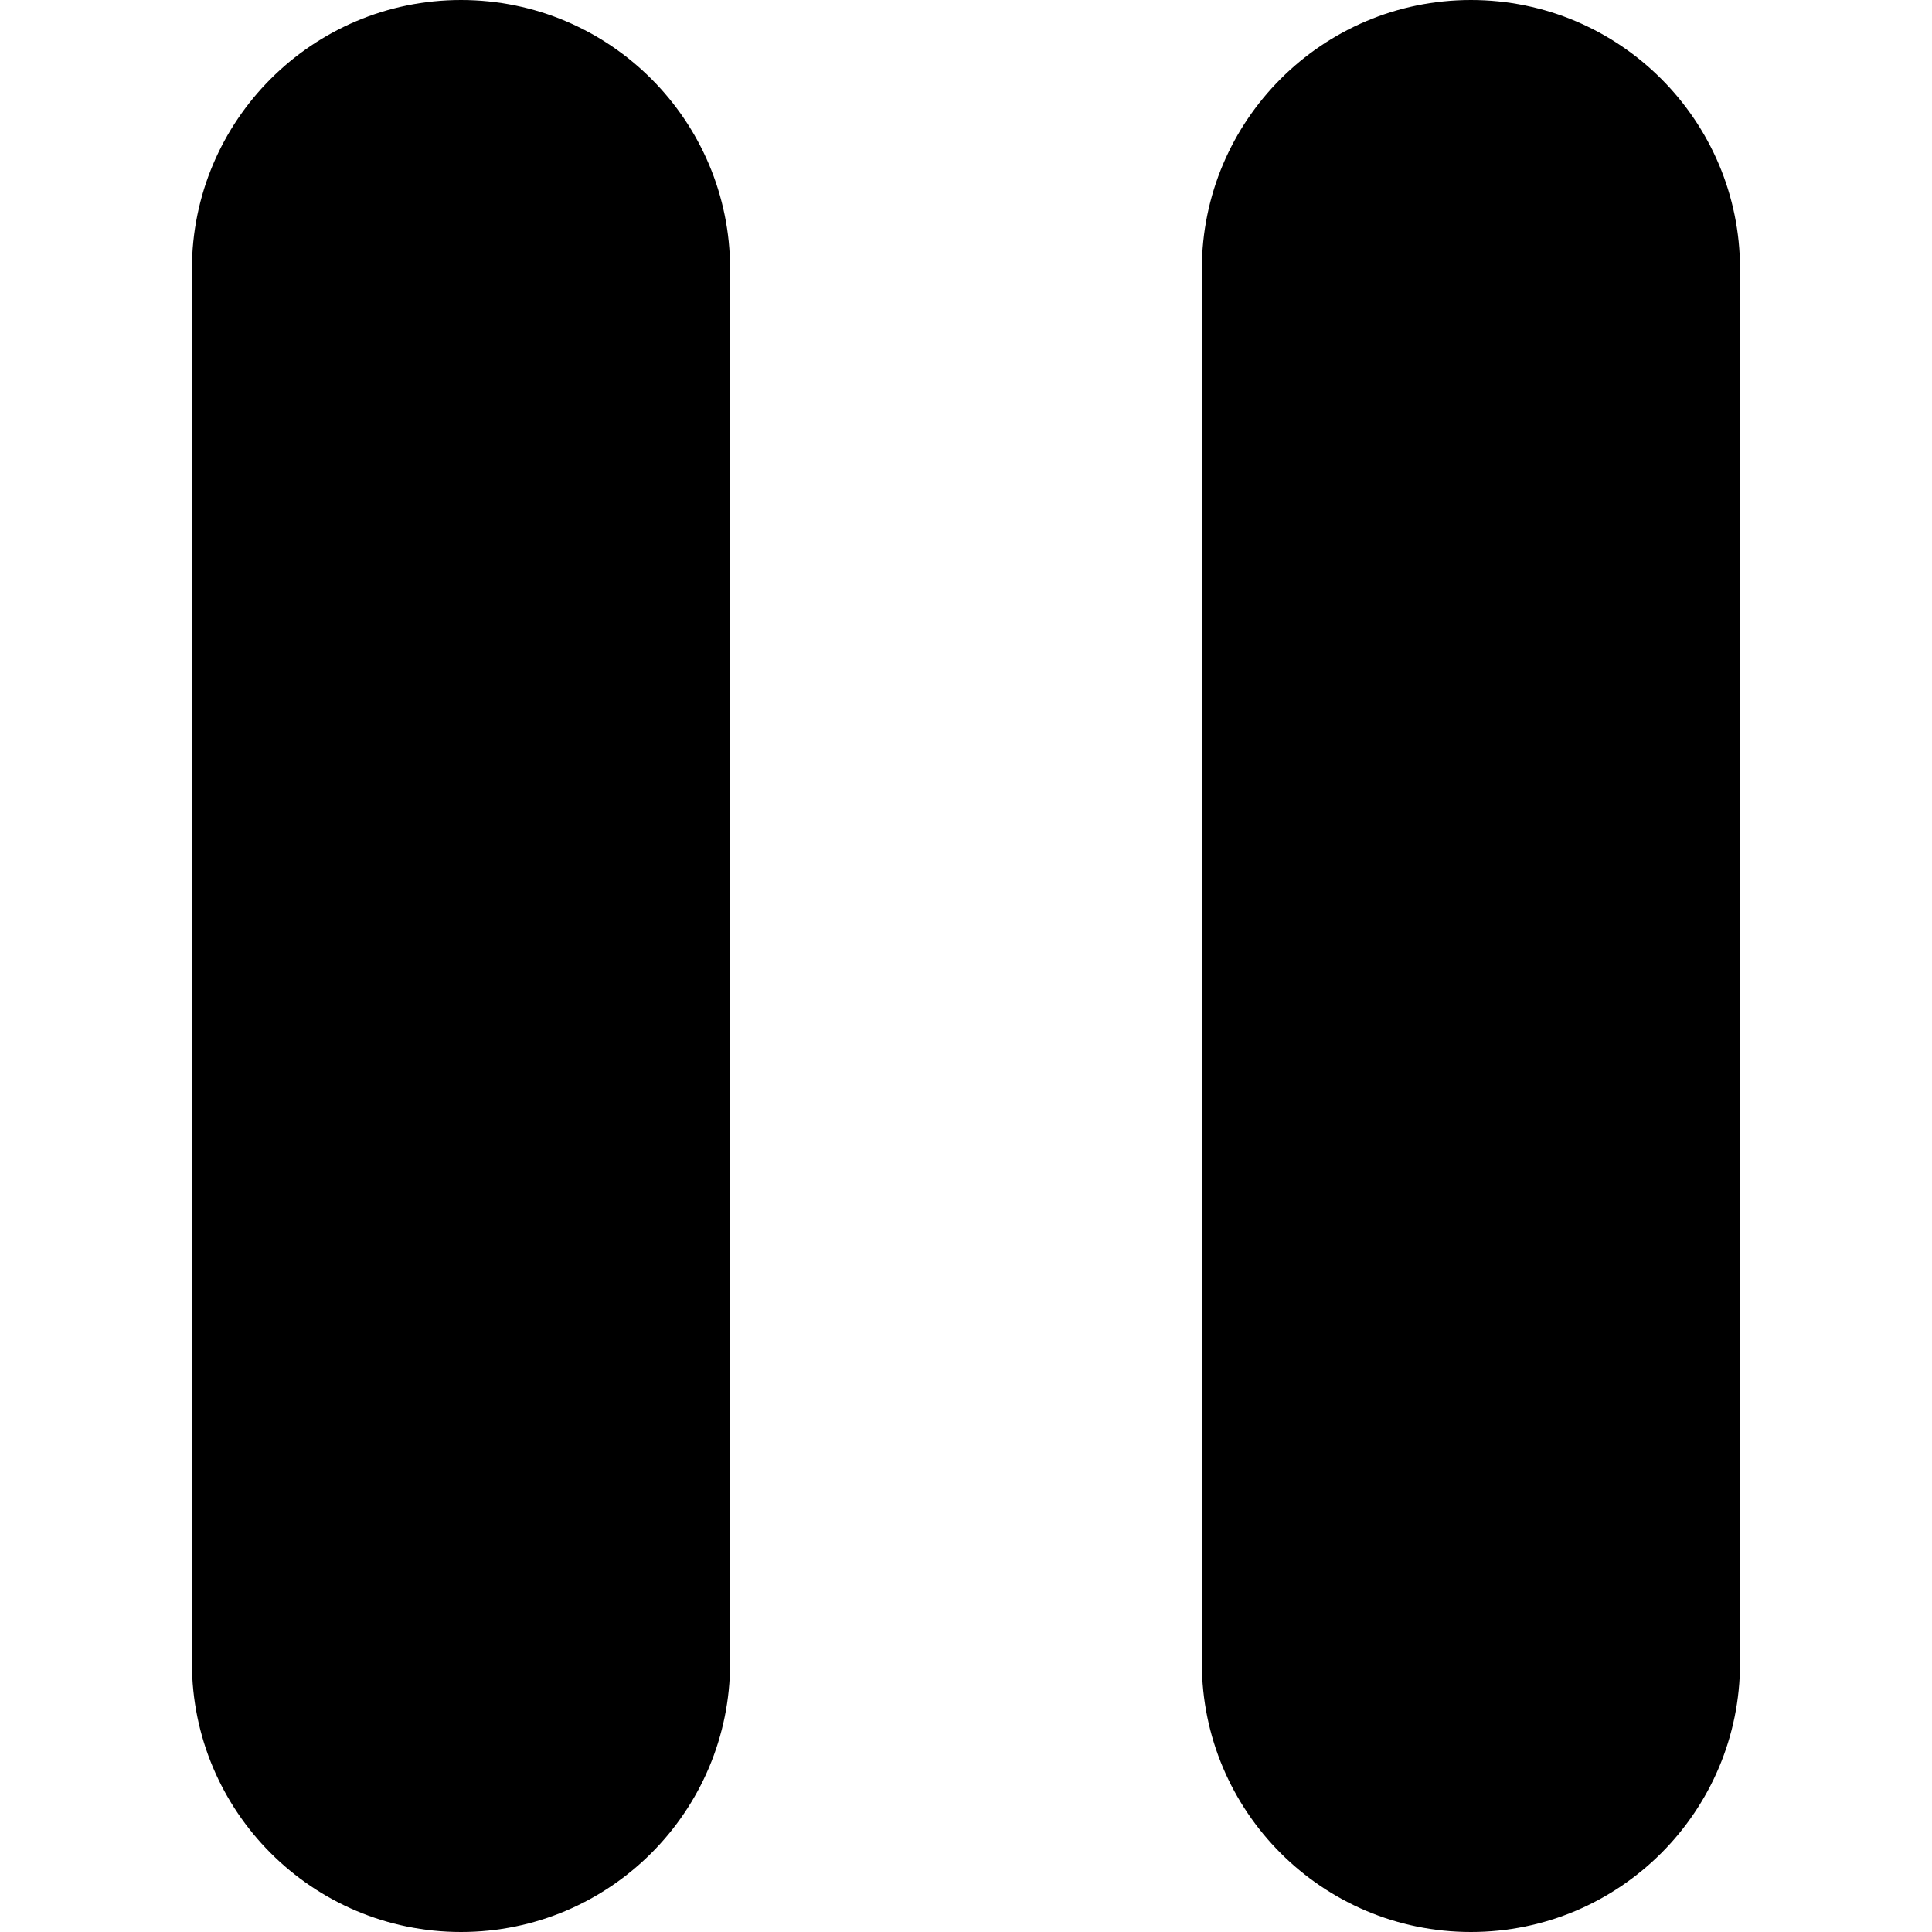
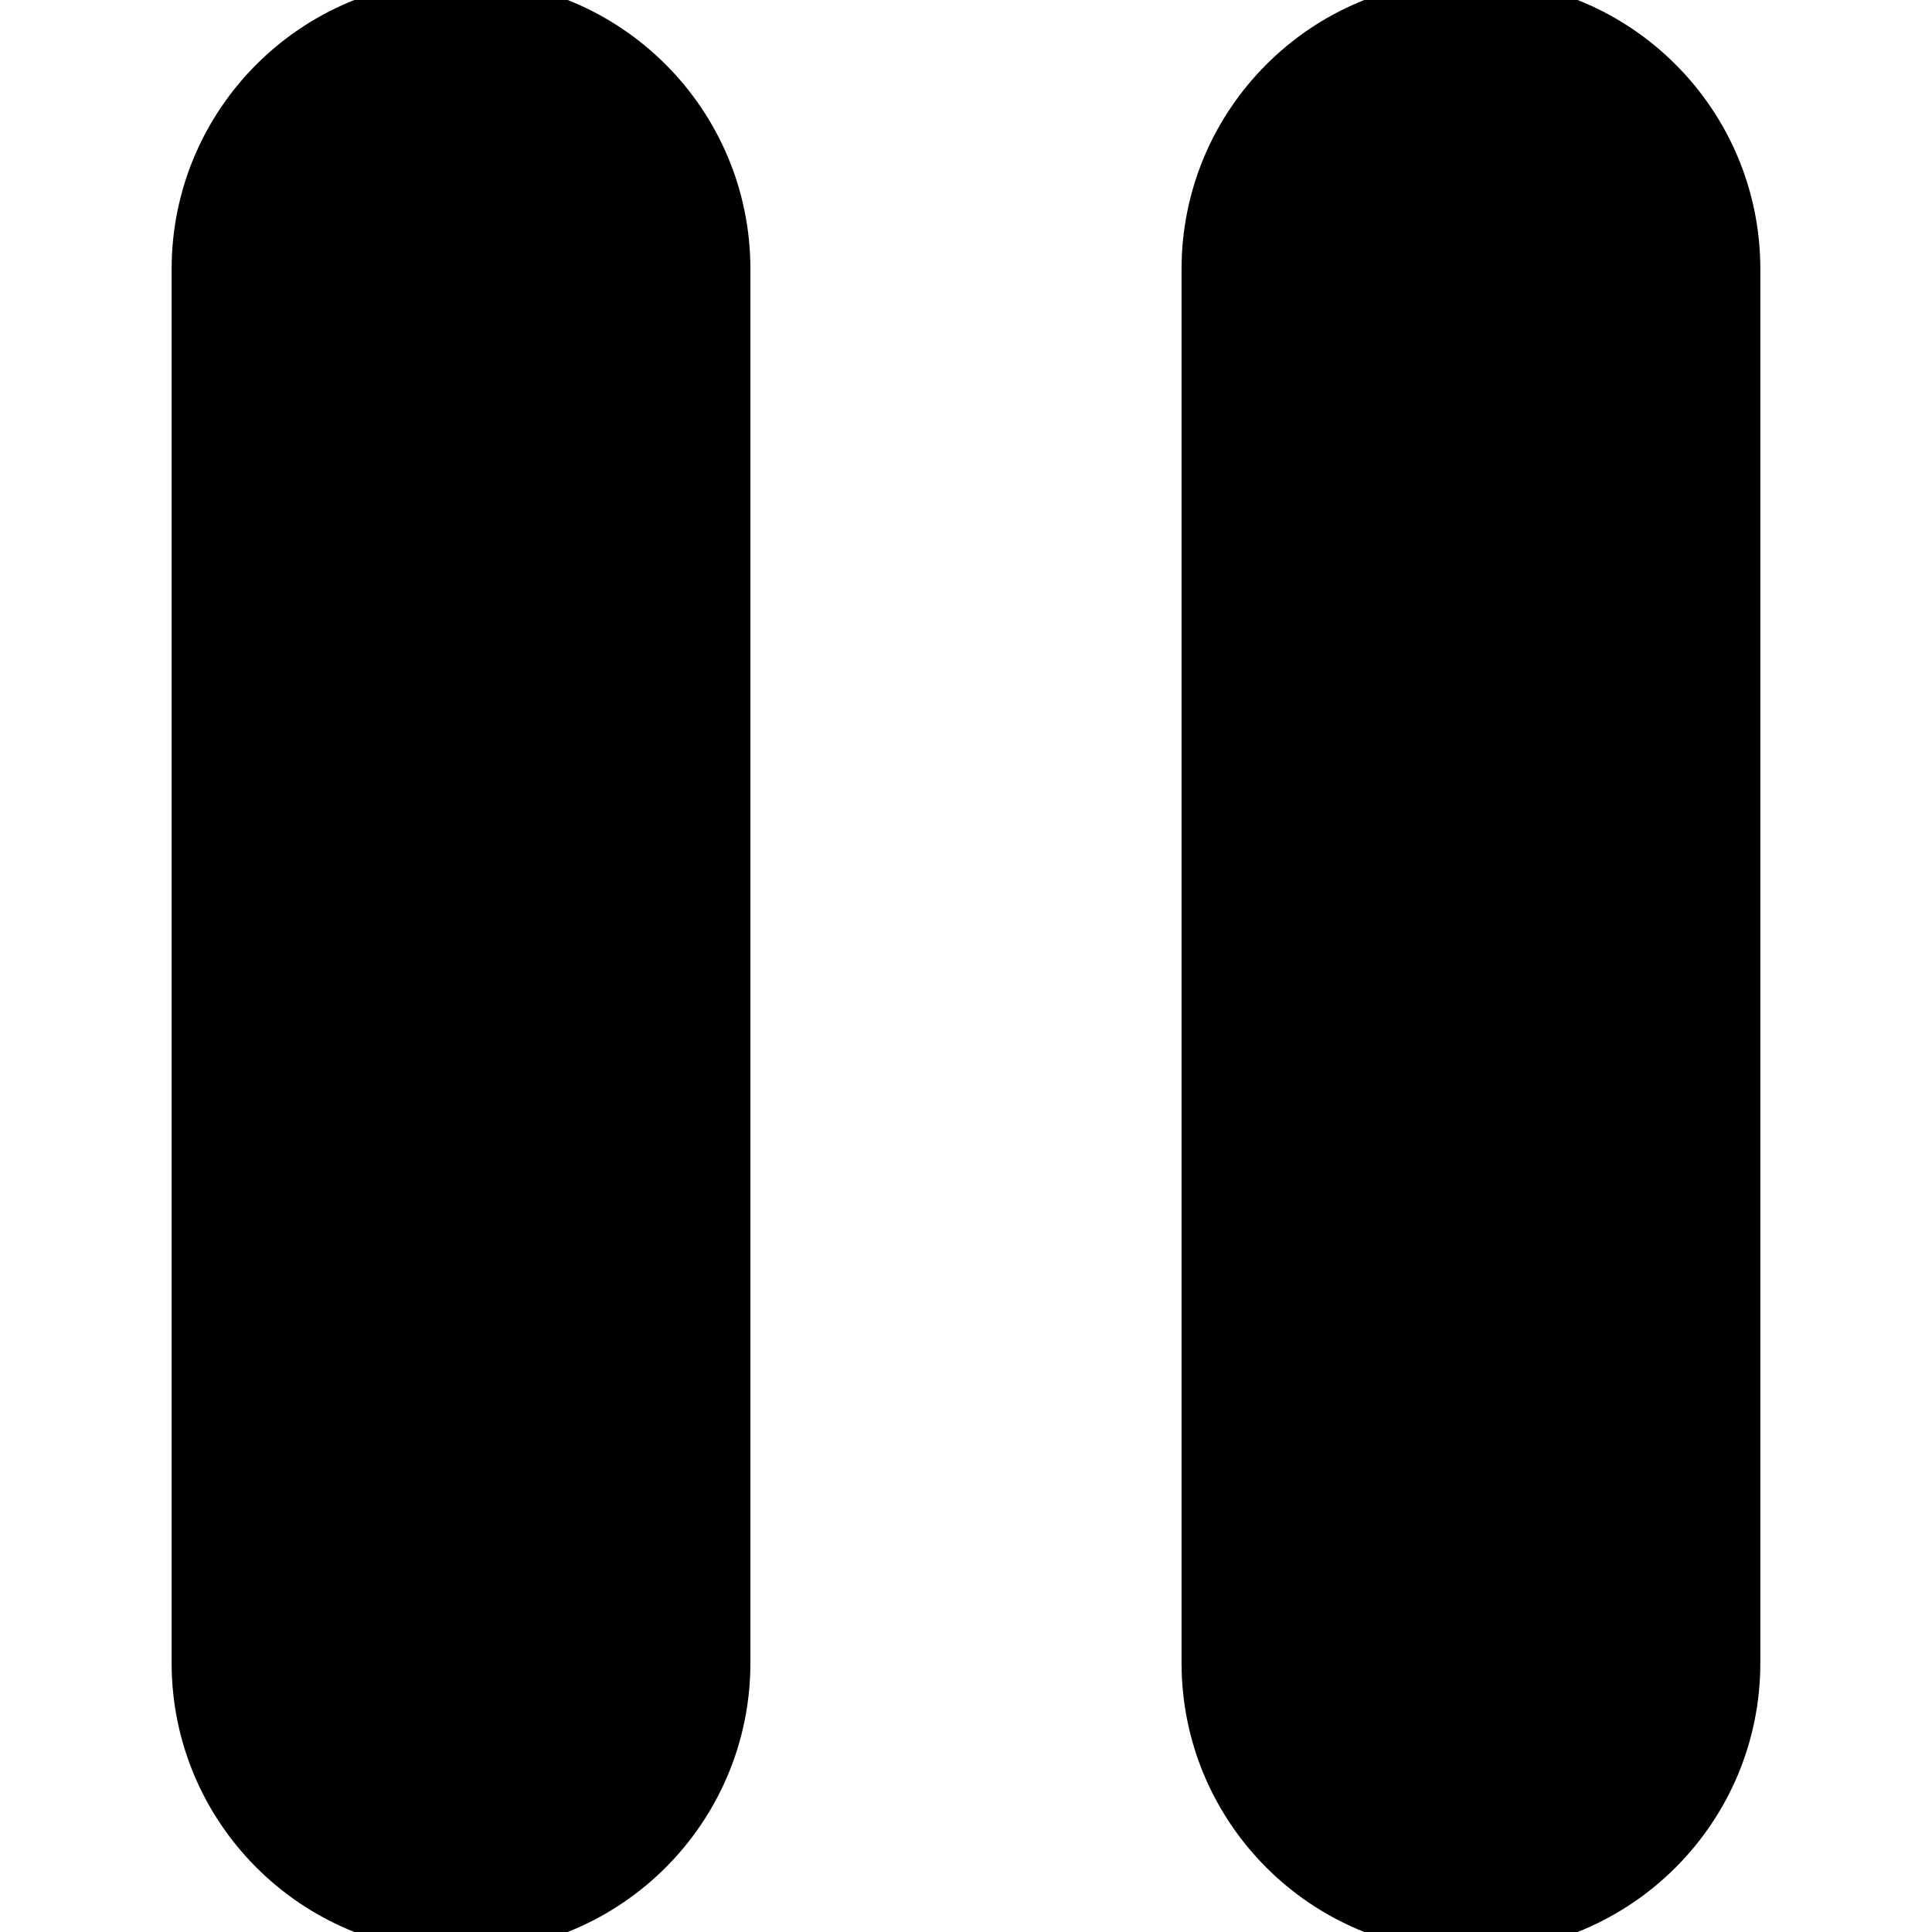
<svg xmlns="http://www.w3.org/2000/svg" version="1.1" id="Capa_1" x="0px" y="0px" viewBox="0 0 47.607 47.607" style="enable-background:new 0 0 47.607 47.607;" xml:space="preserve">
-   <g>
-     <path d="M17.991,40.976c0,3.662-2.969,6.631-6.631,6.631l0,0c-3.662,0-6.631-2.969-6.631-6.631V6.631C4.729,2.969,7.698,0,11.36,0   l0,0c3.662,0,6.631,2.969,6.631,6.631V40.976z" />
-     <path d="M42.877,40.976c0,3.662-2.969,6.631-6.631,6.631l0,0c-3.662,0-6.631-2.969-6.631-6.631V6.631   C29.616,2.969,32.585,0,36.246,0l0,0c3.662,0,6.631,2.969,6.631,6.631V40.976z" />
-   </g>
-   <g>
- </g>
-   <g>
- </g>
-   <g>
- </g>
-   <g>
- </g>
-   <g>
- </g>
-   <g>
- </g>
-   <g>
- </g>
-   <g>
- </g>
-   <g>
- </g>
-   <g>
- </g>
-   <g>
- </g>
-   <g>
- </g>
-   <g>
- </g>
-   <g>
- </g>
-   <g>
- </g>
+   <path d="M17.991,40.976c0,3.662-2.969,6.631-6.631,6.631l0,0c-3.662,0-6.631-2.969-6.631-6.631V6.631C4.729,2.969,7.698,0,11.36,0  l0,0c3.662,0,6.631,2.969,6.631,6.631V40.976z" stroke="#000" />
+   <path d="M42.877,40.976c0,3.662-2.969,6.631-6.631,6.631l0,0c-3.662,0-6.631-2.969-6.631-6.631V6.631  C29.616,2.969,32.585,0,36.246,0l0,0c3.662,0,6.631,2.969,6.631,6.631V40.976z" stroke="#000" />
</svg>
